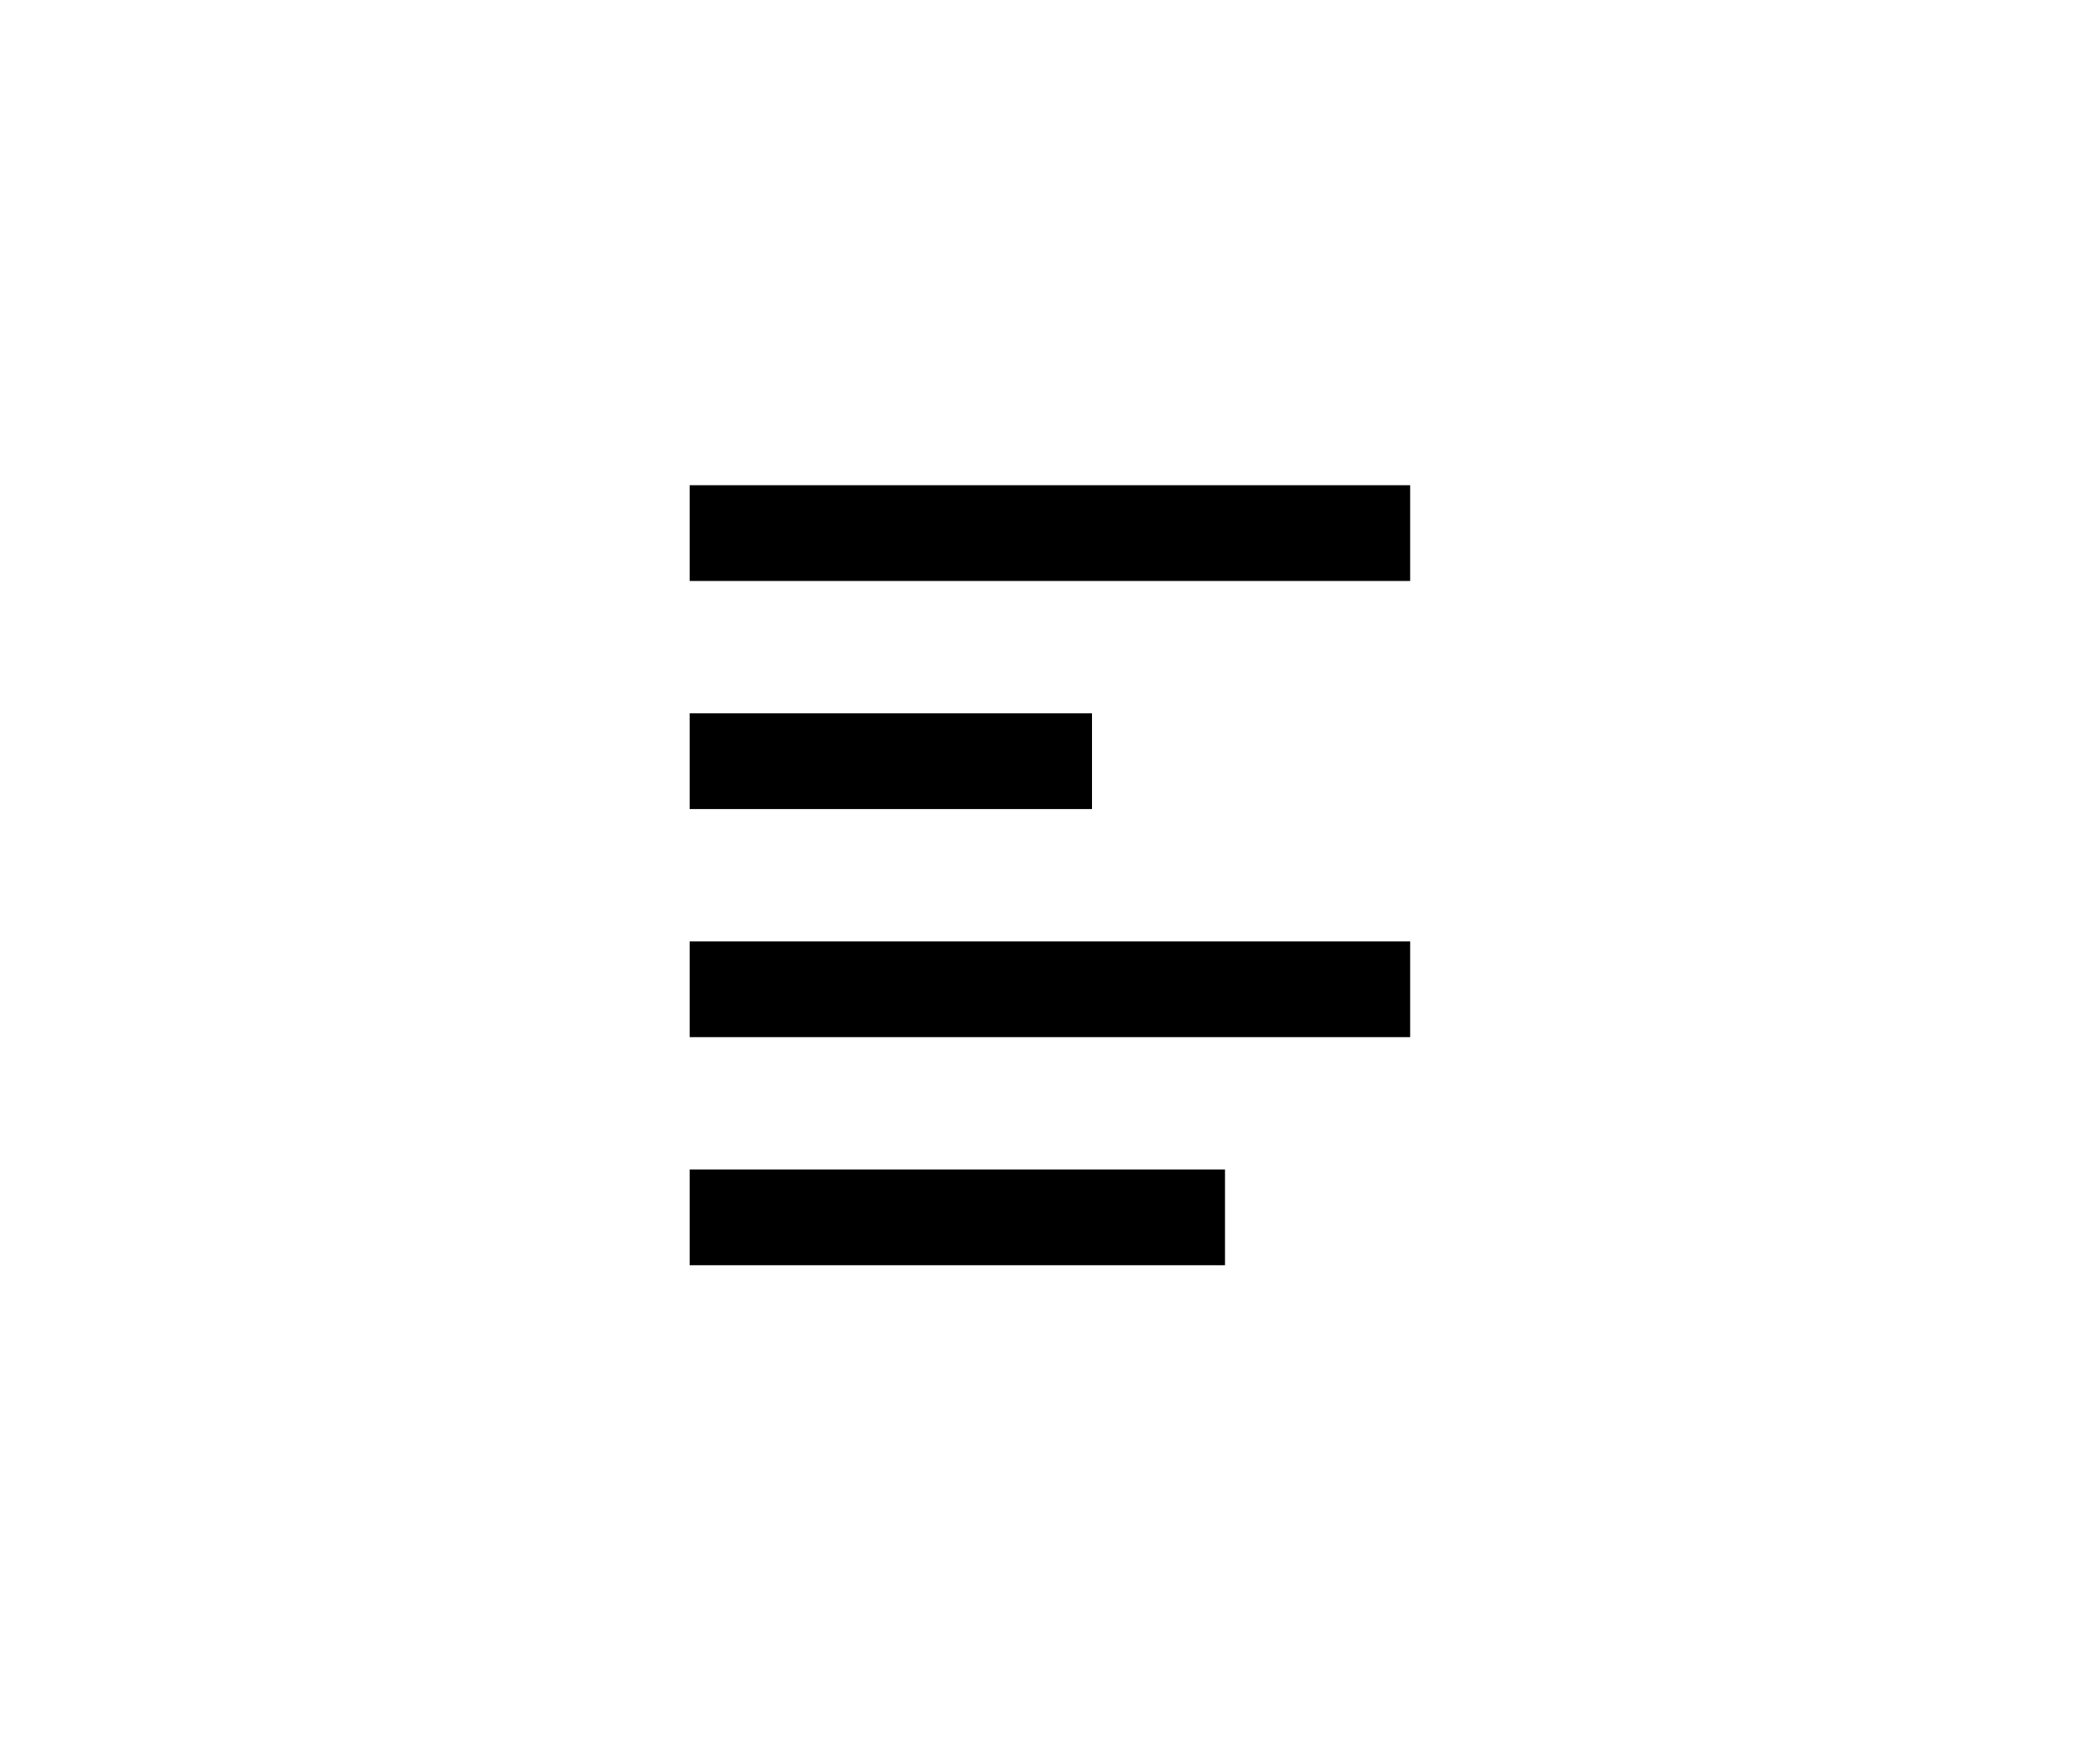
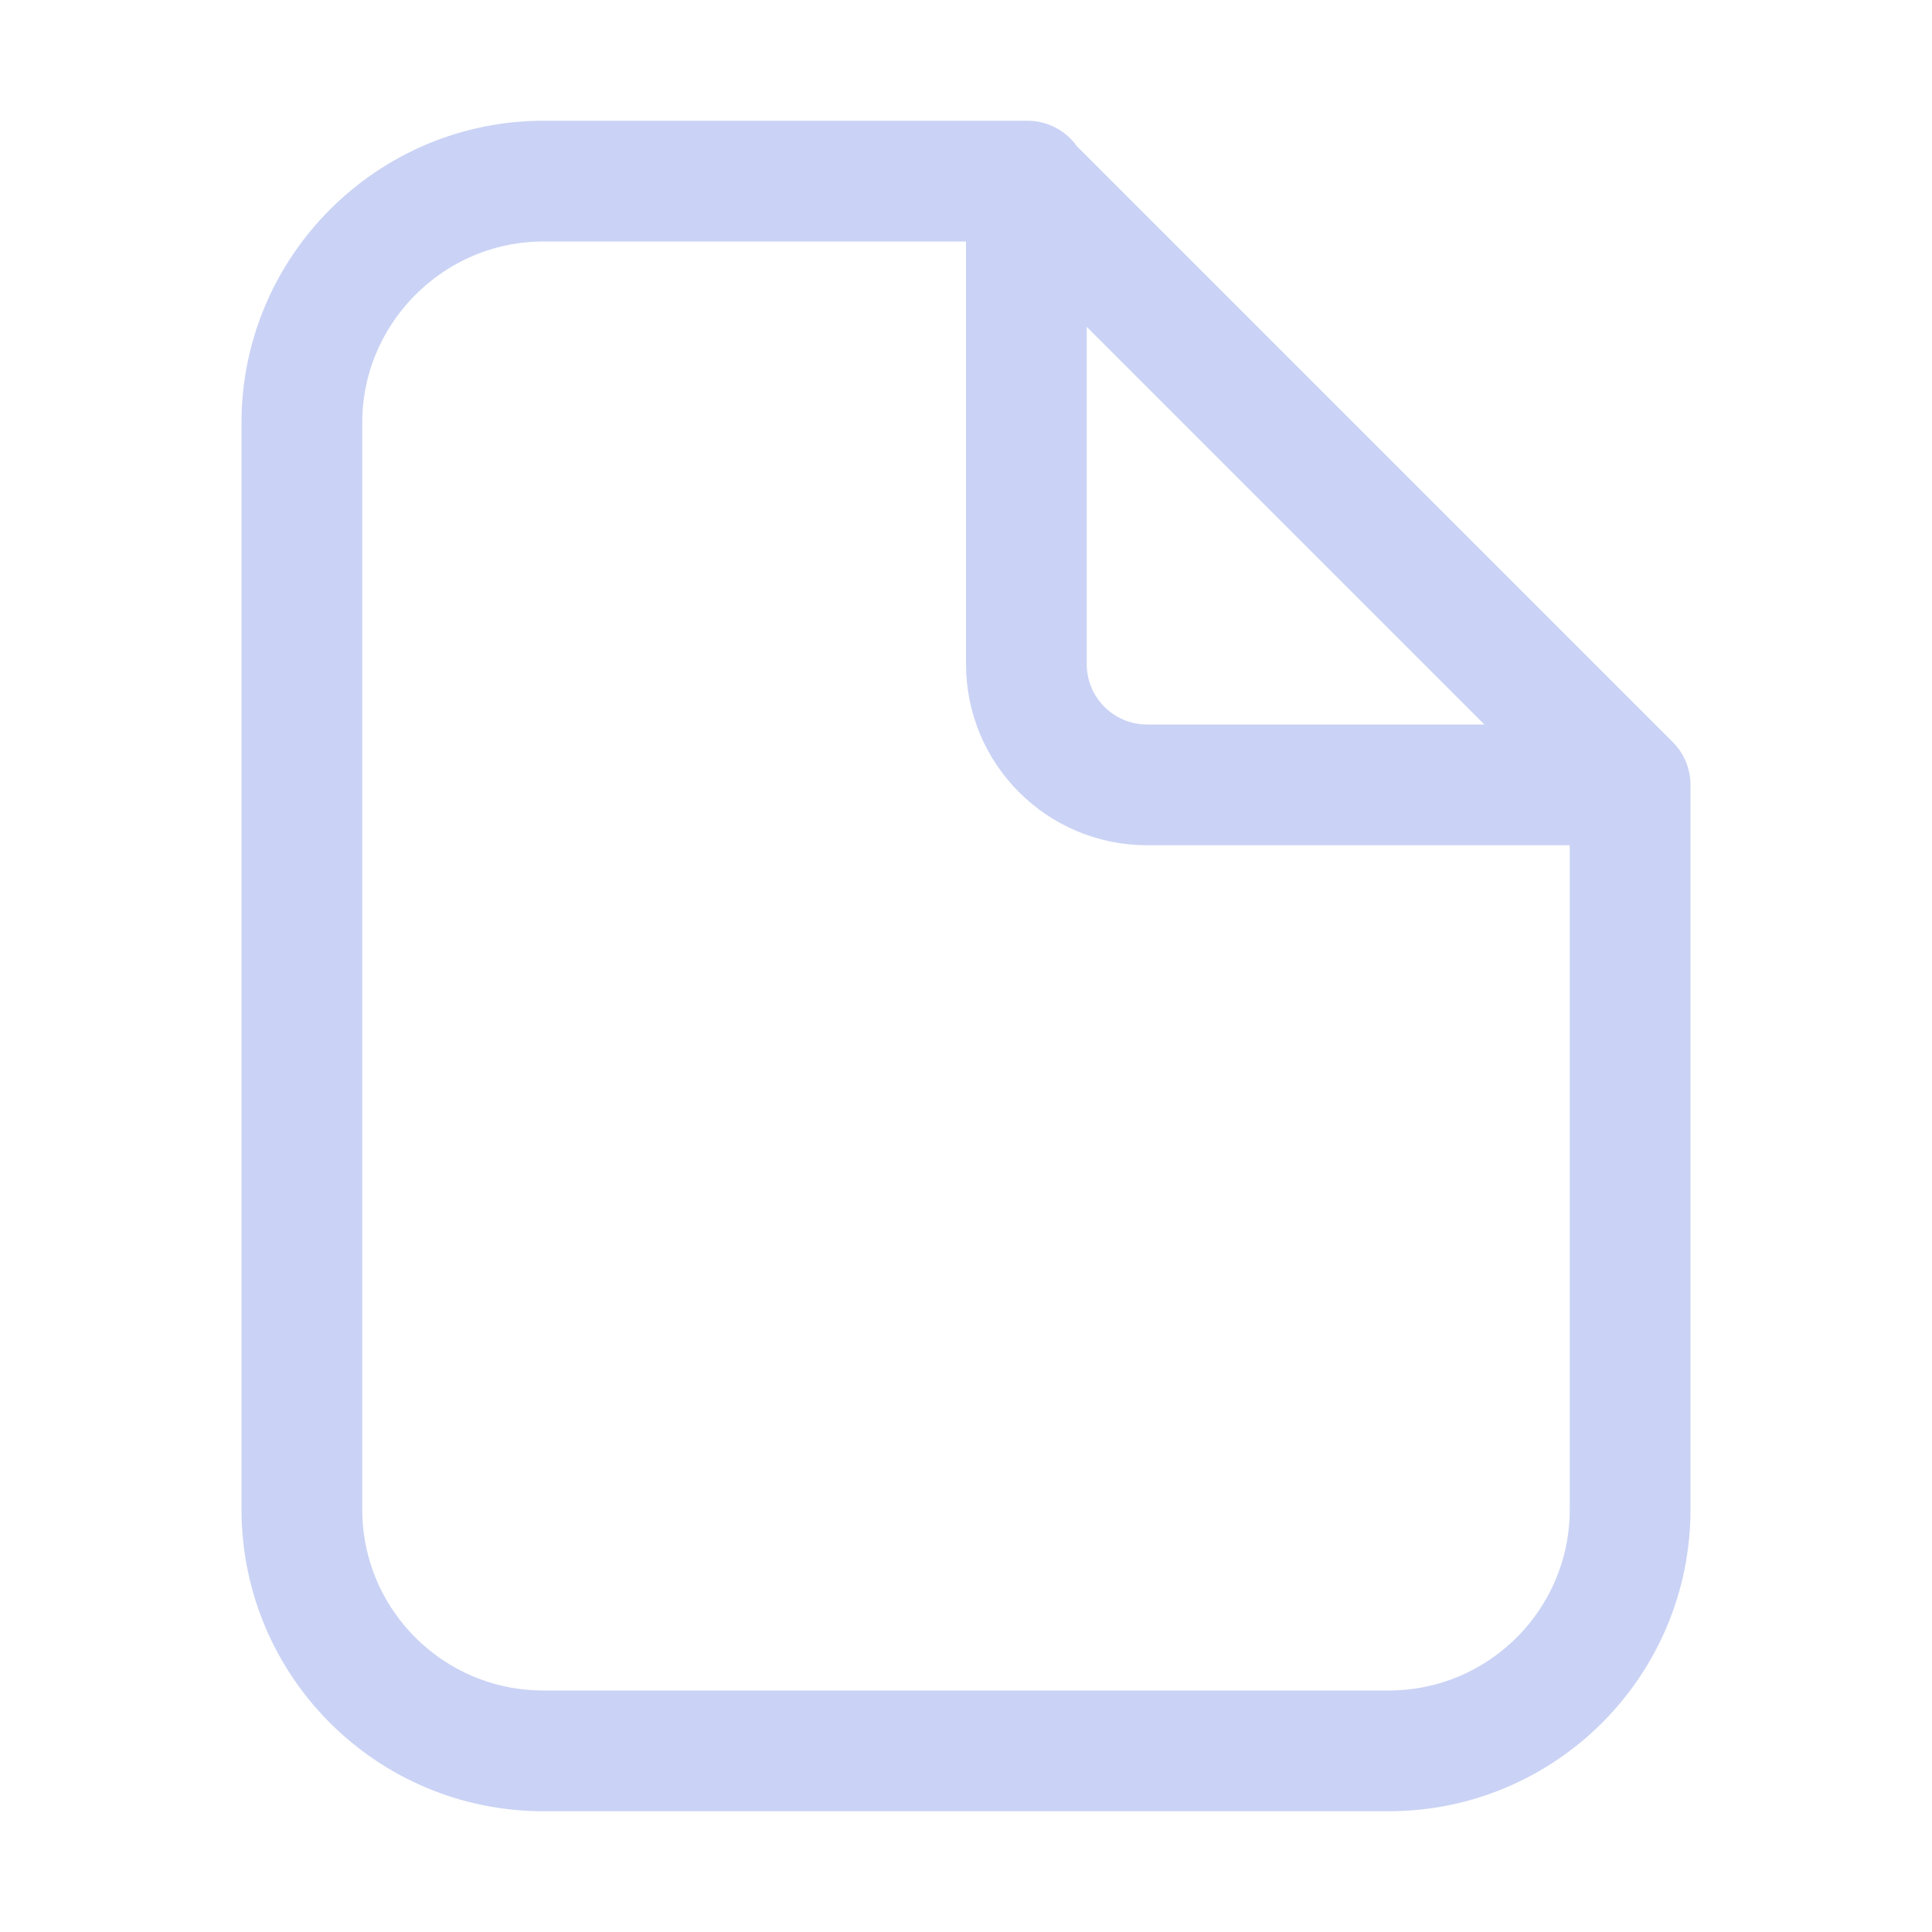
- <svg xmlns="http://www.w3.org/2000/svg" viewBox="0 0 1200 1000">
-   <path d="M394.1 537.8h411.7v54.7H394.1v-54.7zm0-130.3H624v54.7H394.1v-54.7zm0-130.3h411.7v54.7H394.1v-54.7zm0 390.9H700v54.7H394.1v-54.7z" />
+ <svg xmlns="http://www.w3.org/2000/svg" width="24" height="24" viewBox="0 0 16 16">
+   <path fill="none" stroke="#cad3f5" stroke-linecap="round" stroke-linejoin="round" d="M13.5 6.5v6a2 2 0 0 1-2 2h-7a2 2 0 0 1-2-2v-9c0-1.1.9-2 2-2h4.01m-.01 0l5 5h-4a1 1 0 0 1-1-1z" />
</svg>
